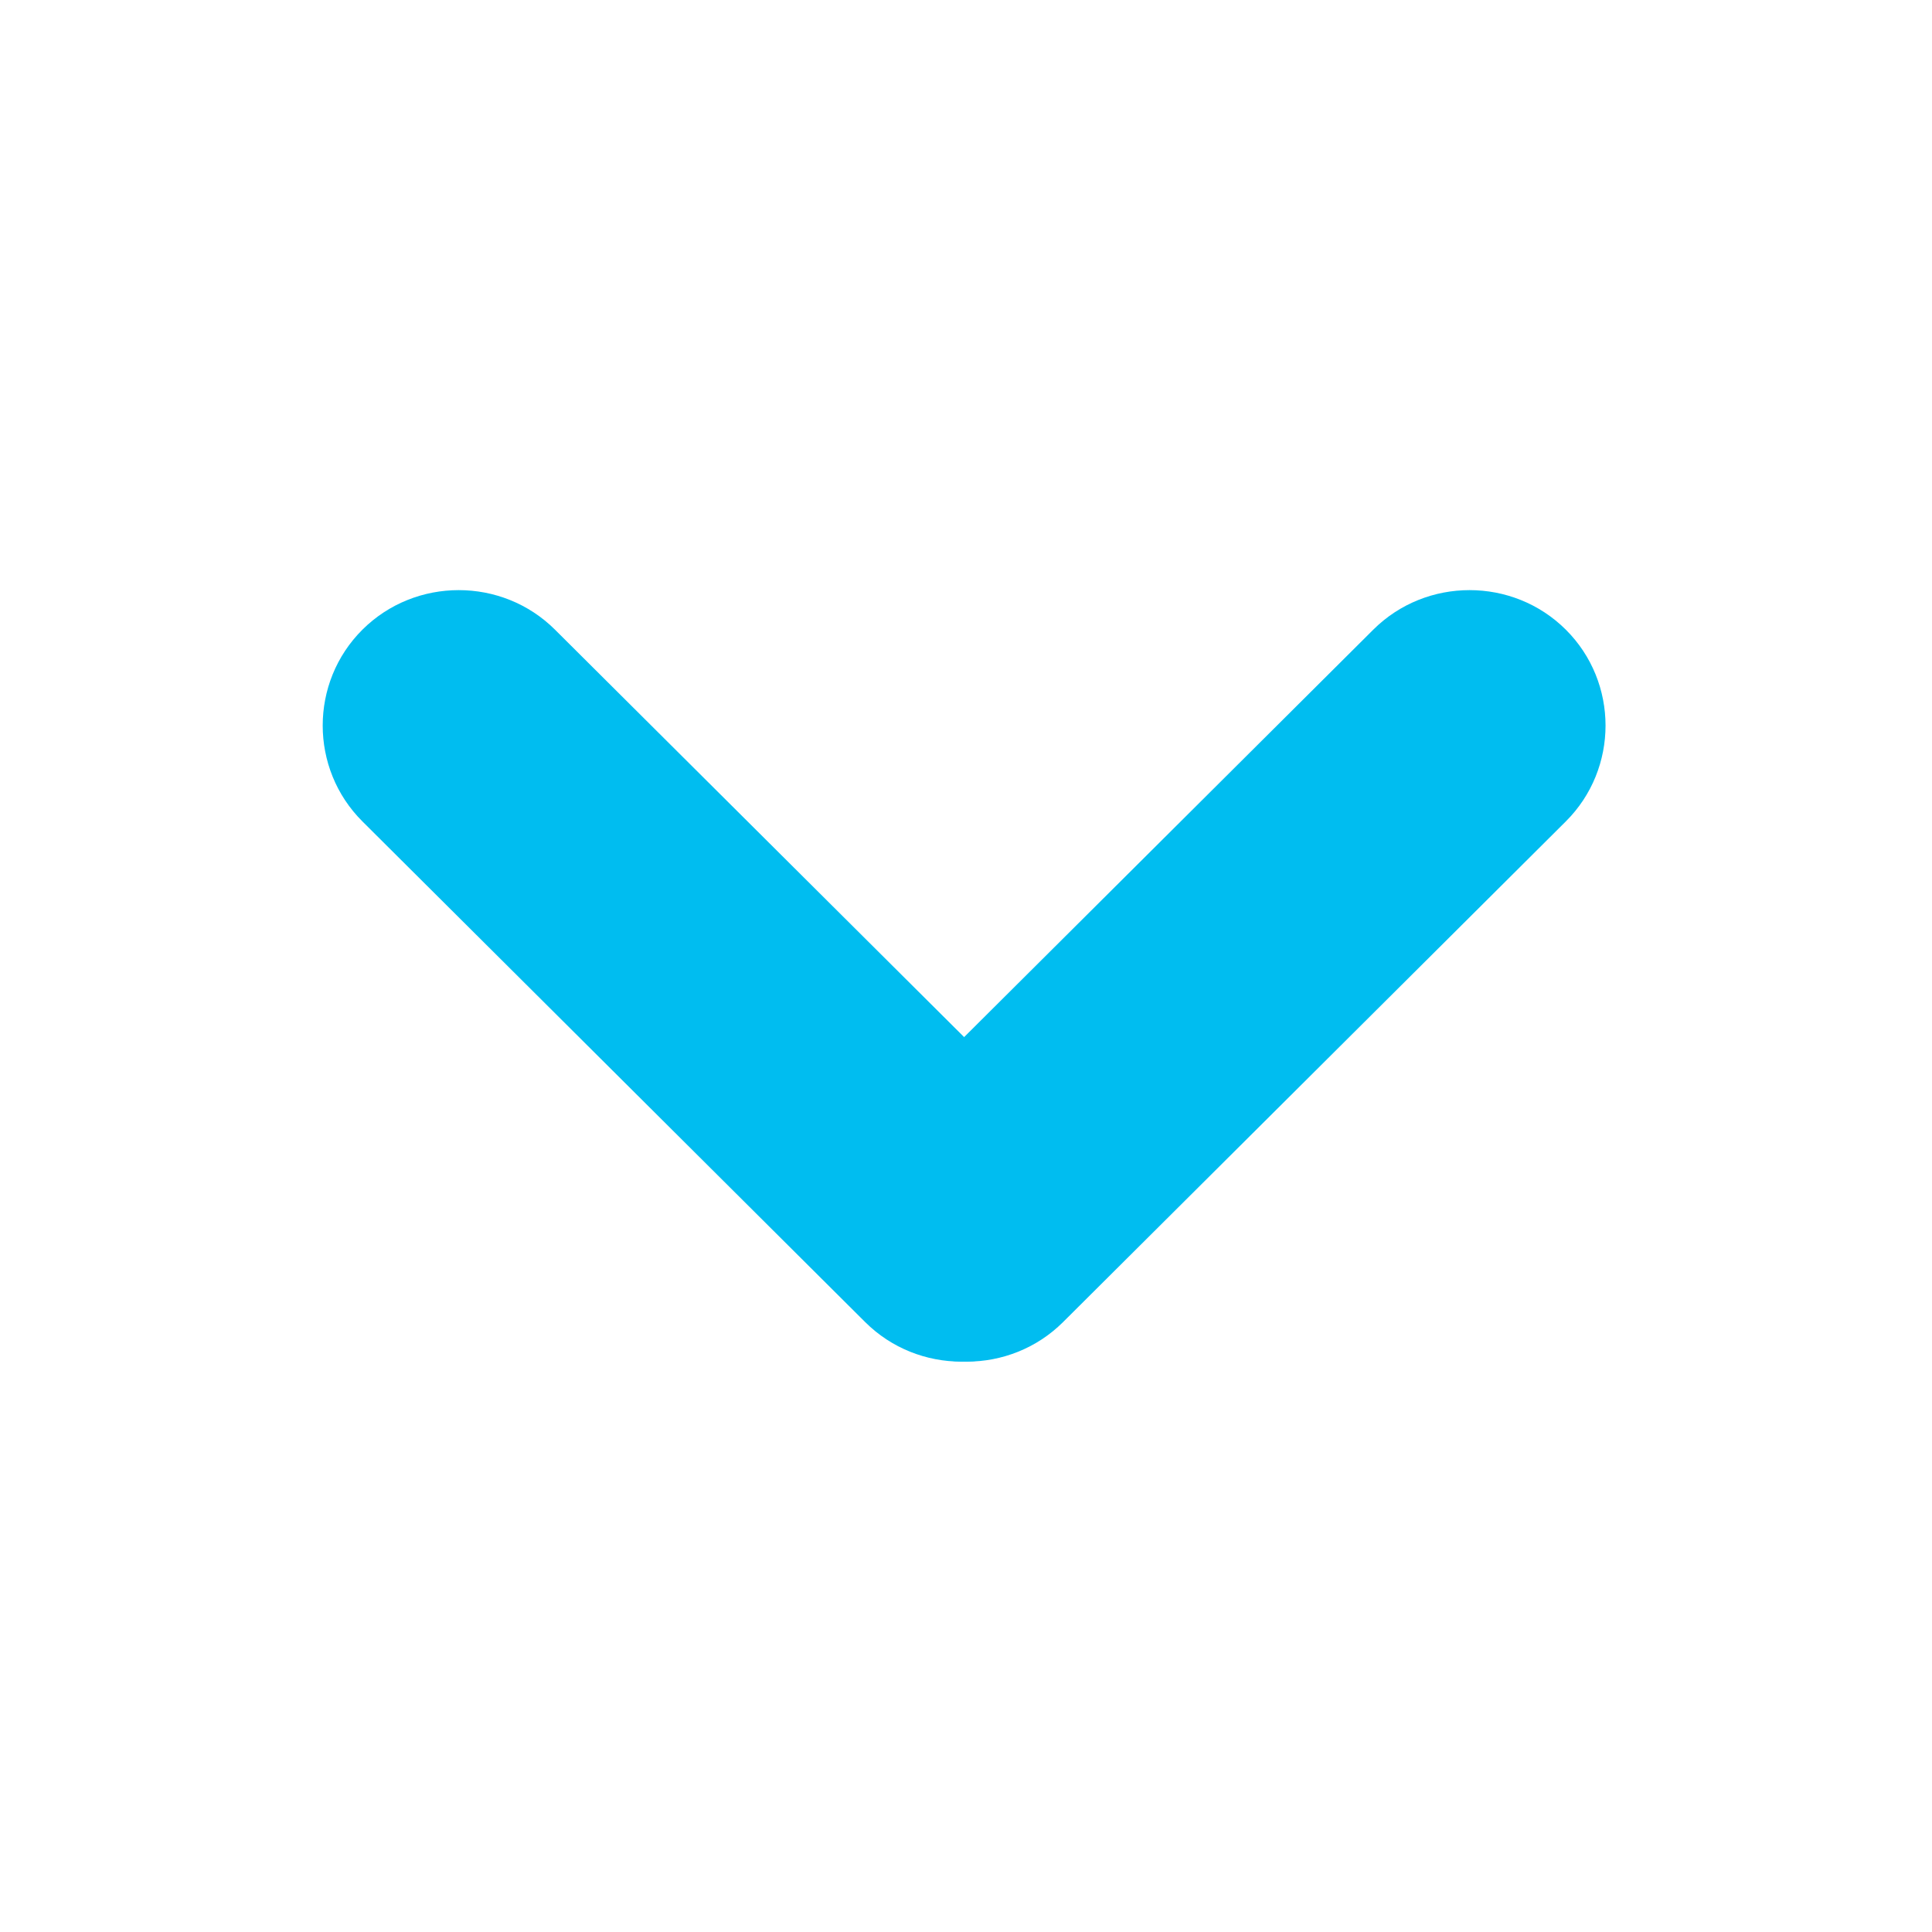
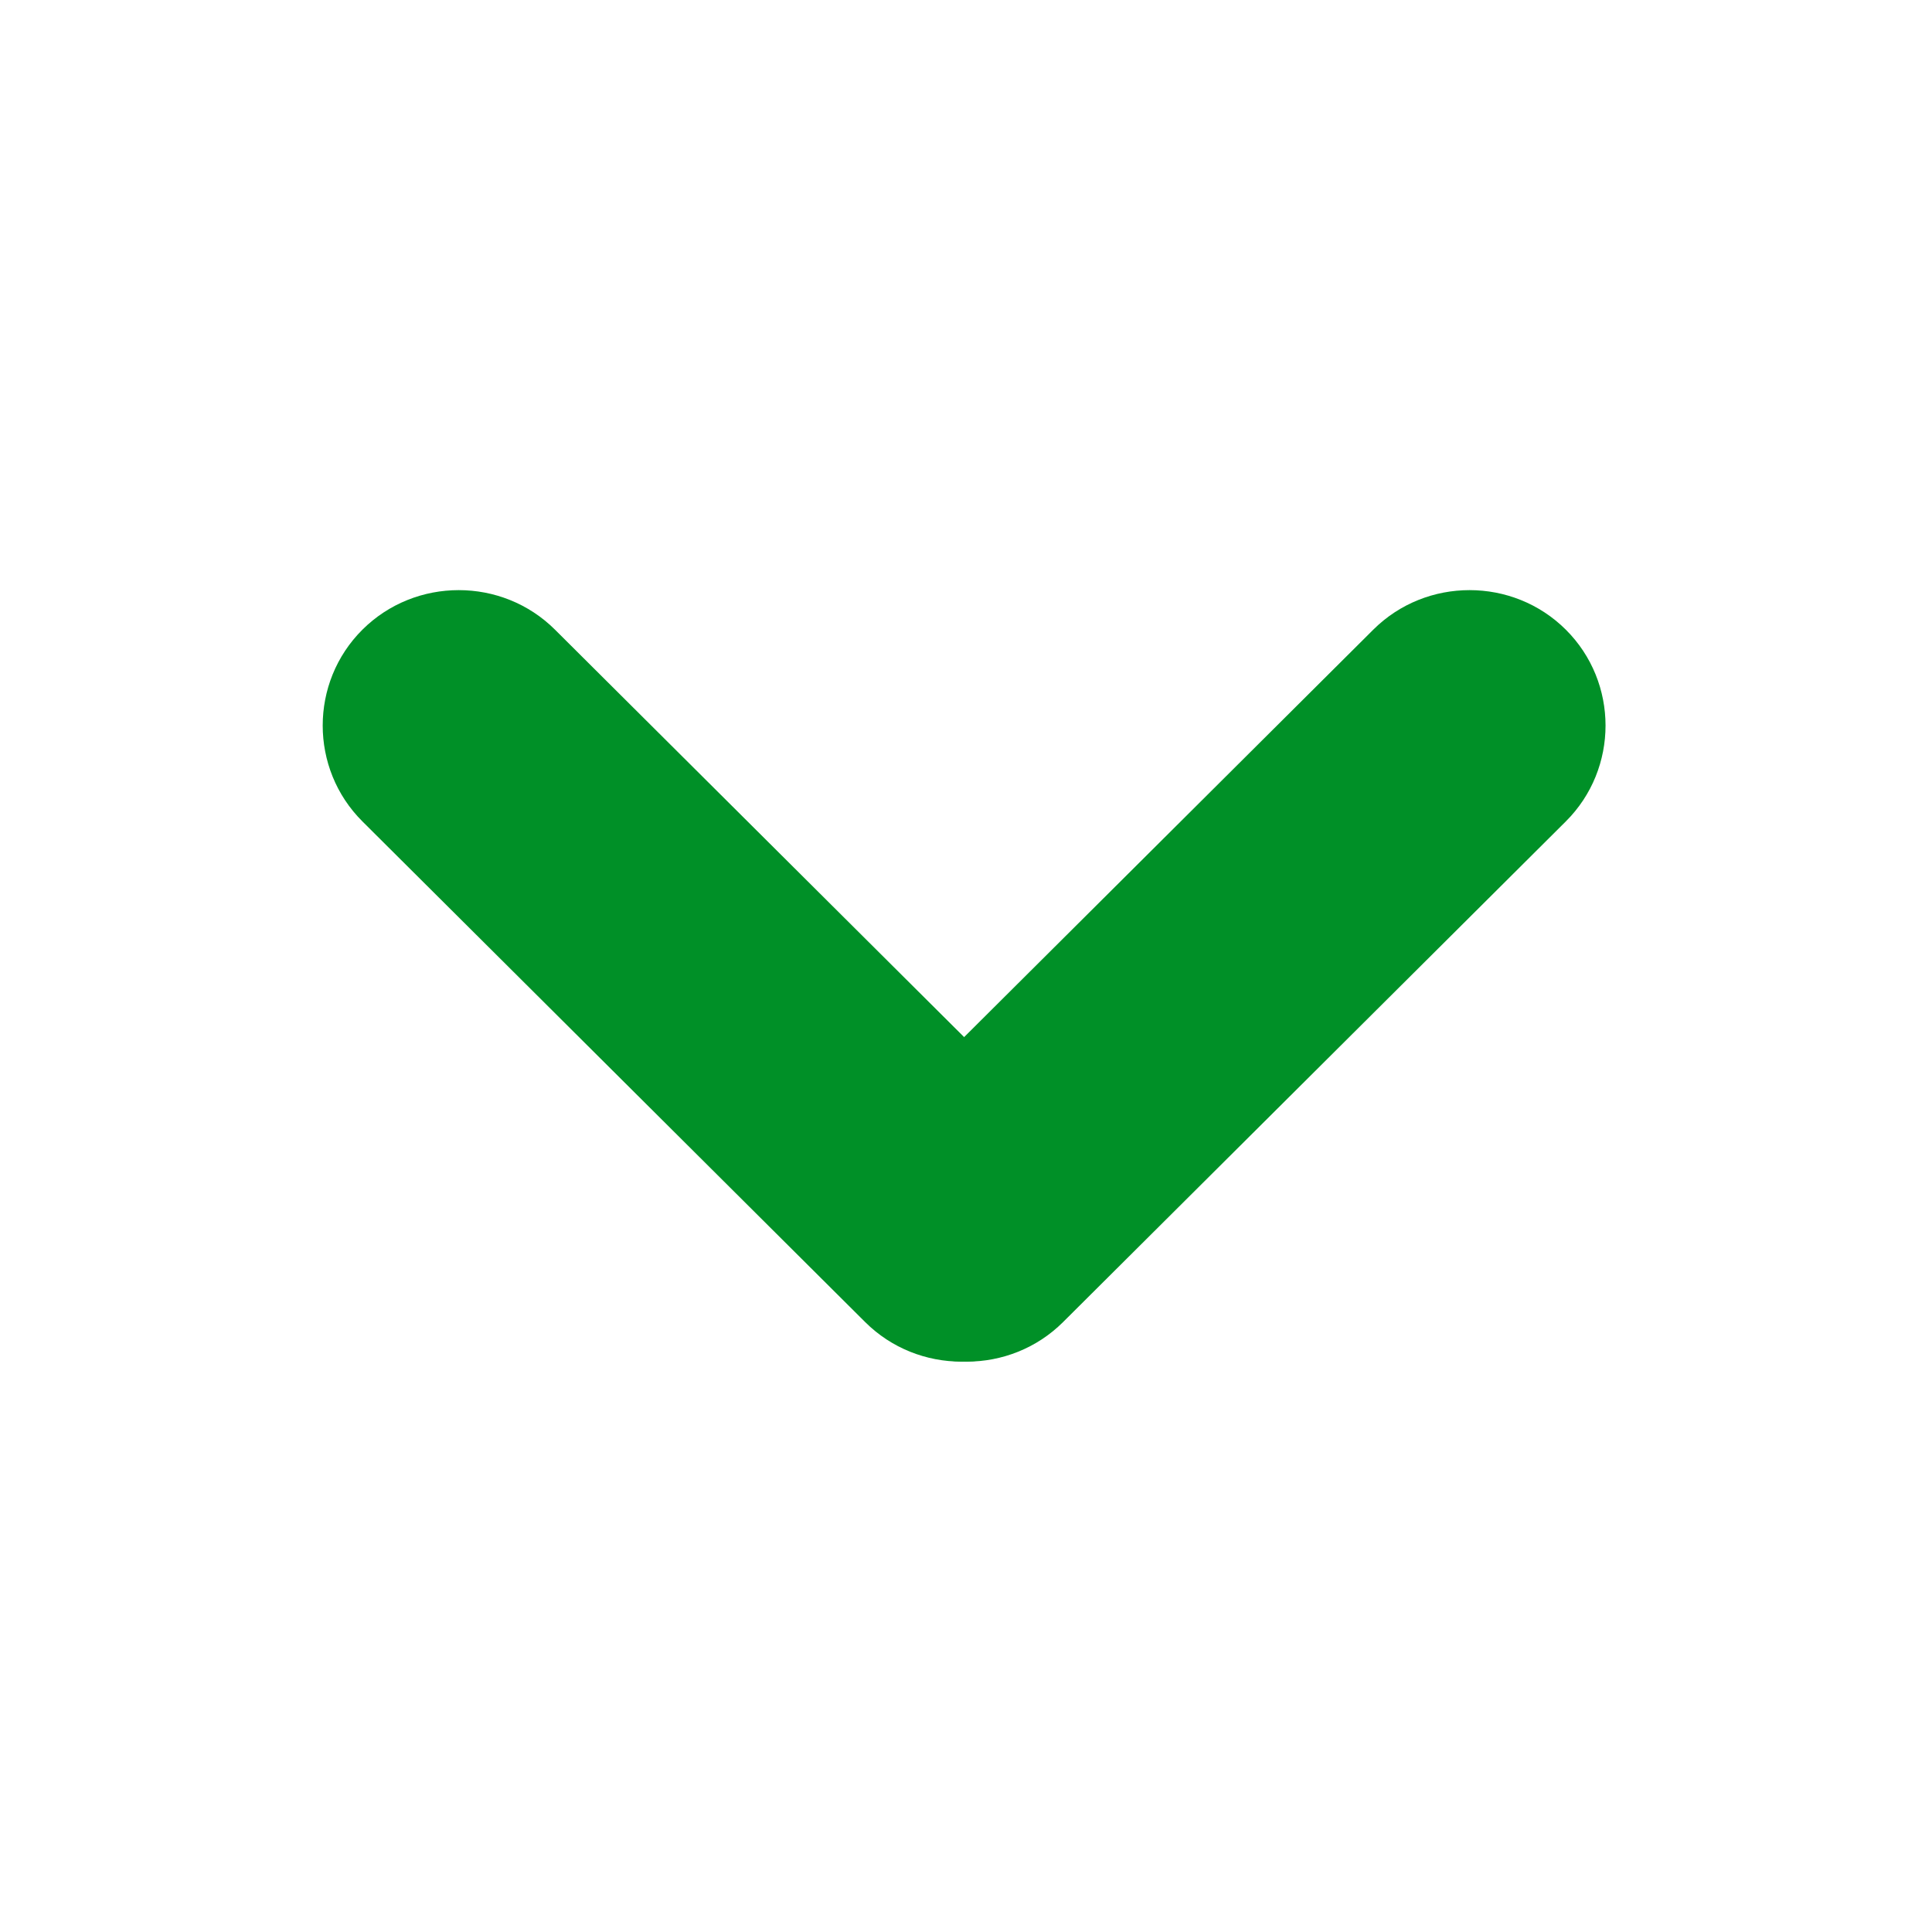
<svg xmlns="http://www.w3.org/2000/svg" version="1.1" id="Major" x="0px" y="0px" viewBox="0 0 64 64" enable-background="new 0 0 64 64" xml:space="preserve">
  <defs id="defs13" />
-   <g id="g19" transform="matrix(-1.127624,0,0,-1.122943,67.92811,76.50697)" style="fill:#00bdf0;fill-opacity:1">
-     <path id="path6" d="m 49.593,49.556 v 0 c 1.556,-1.556 1.556,-4.101 0,-5.657 L 34.824,29.13 c -1.556,-1.556 -4.101,-1.556 -5.657,0 v 0 c -1.556,1.556 -1.556,4.101 0,5.657 l 14.769,14.769 c 1.555,1.555 4.101,1.555 5.657,0 z" style="fill:#00bdf0;fill-opacity:1" />
-     <path id="path8" d="m 14.241,49.556 v 0 c -1.556,-1.556 -1.556,-4.101 0,-5.657 L 29.01,29.13 c 1.556,-1.556 4.101,-1.556 5.657,0 v 0 c 1.556,1.556 1.556,4.101 0,5.657 l -14.77,14.769 c -1.555,1.555 -4.101,1.555 -5.656,0 z" style="fill:#00bdf0;fill-opacity:1" />
+   <g id="g19" transform="matrix(-1.127624,0,0,-1.122943,67.92811,76.50697)" style="fill:#009027;fill-opacity:1">
+     <path id="path6" d="m 49.593,49.556 v 0 c 1.556,-1.556 1.556,-4.101 0,-5.657 L 34.824,29.13 c -1.556,-1.556 -4.101,-1.556 -5.657,0 v 0 c -1.556,1.556 -1.556,4.101 0,5.657 l 14.769,14.769 c 1.555,1.555 4.101,1.555 5.657,0 z" style="fill:#009027;fill-opacity:1" />
+     <path id="path8" d="m 14.241,49.556 v 0 c -1.556,-1.556 -1.556,-4.101 0,-5.657 L 29.01,29.13 c 1.556,-1.556 4.101,-1.556 5.657,0 v 0 c 1.556,1.556 1.556,4.101 0,5.657 l -14.77,14.769 c -1.555,1.555 -4.101,1.555 -5.656,0 z" style="fill:#009027;fill-opacity:1" />
  </g>
</svg>
